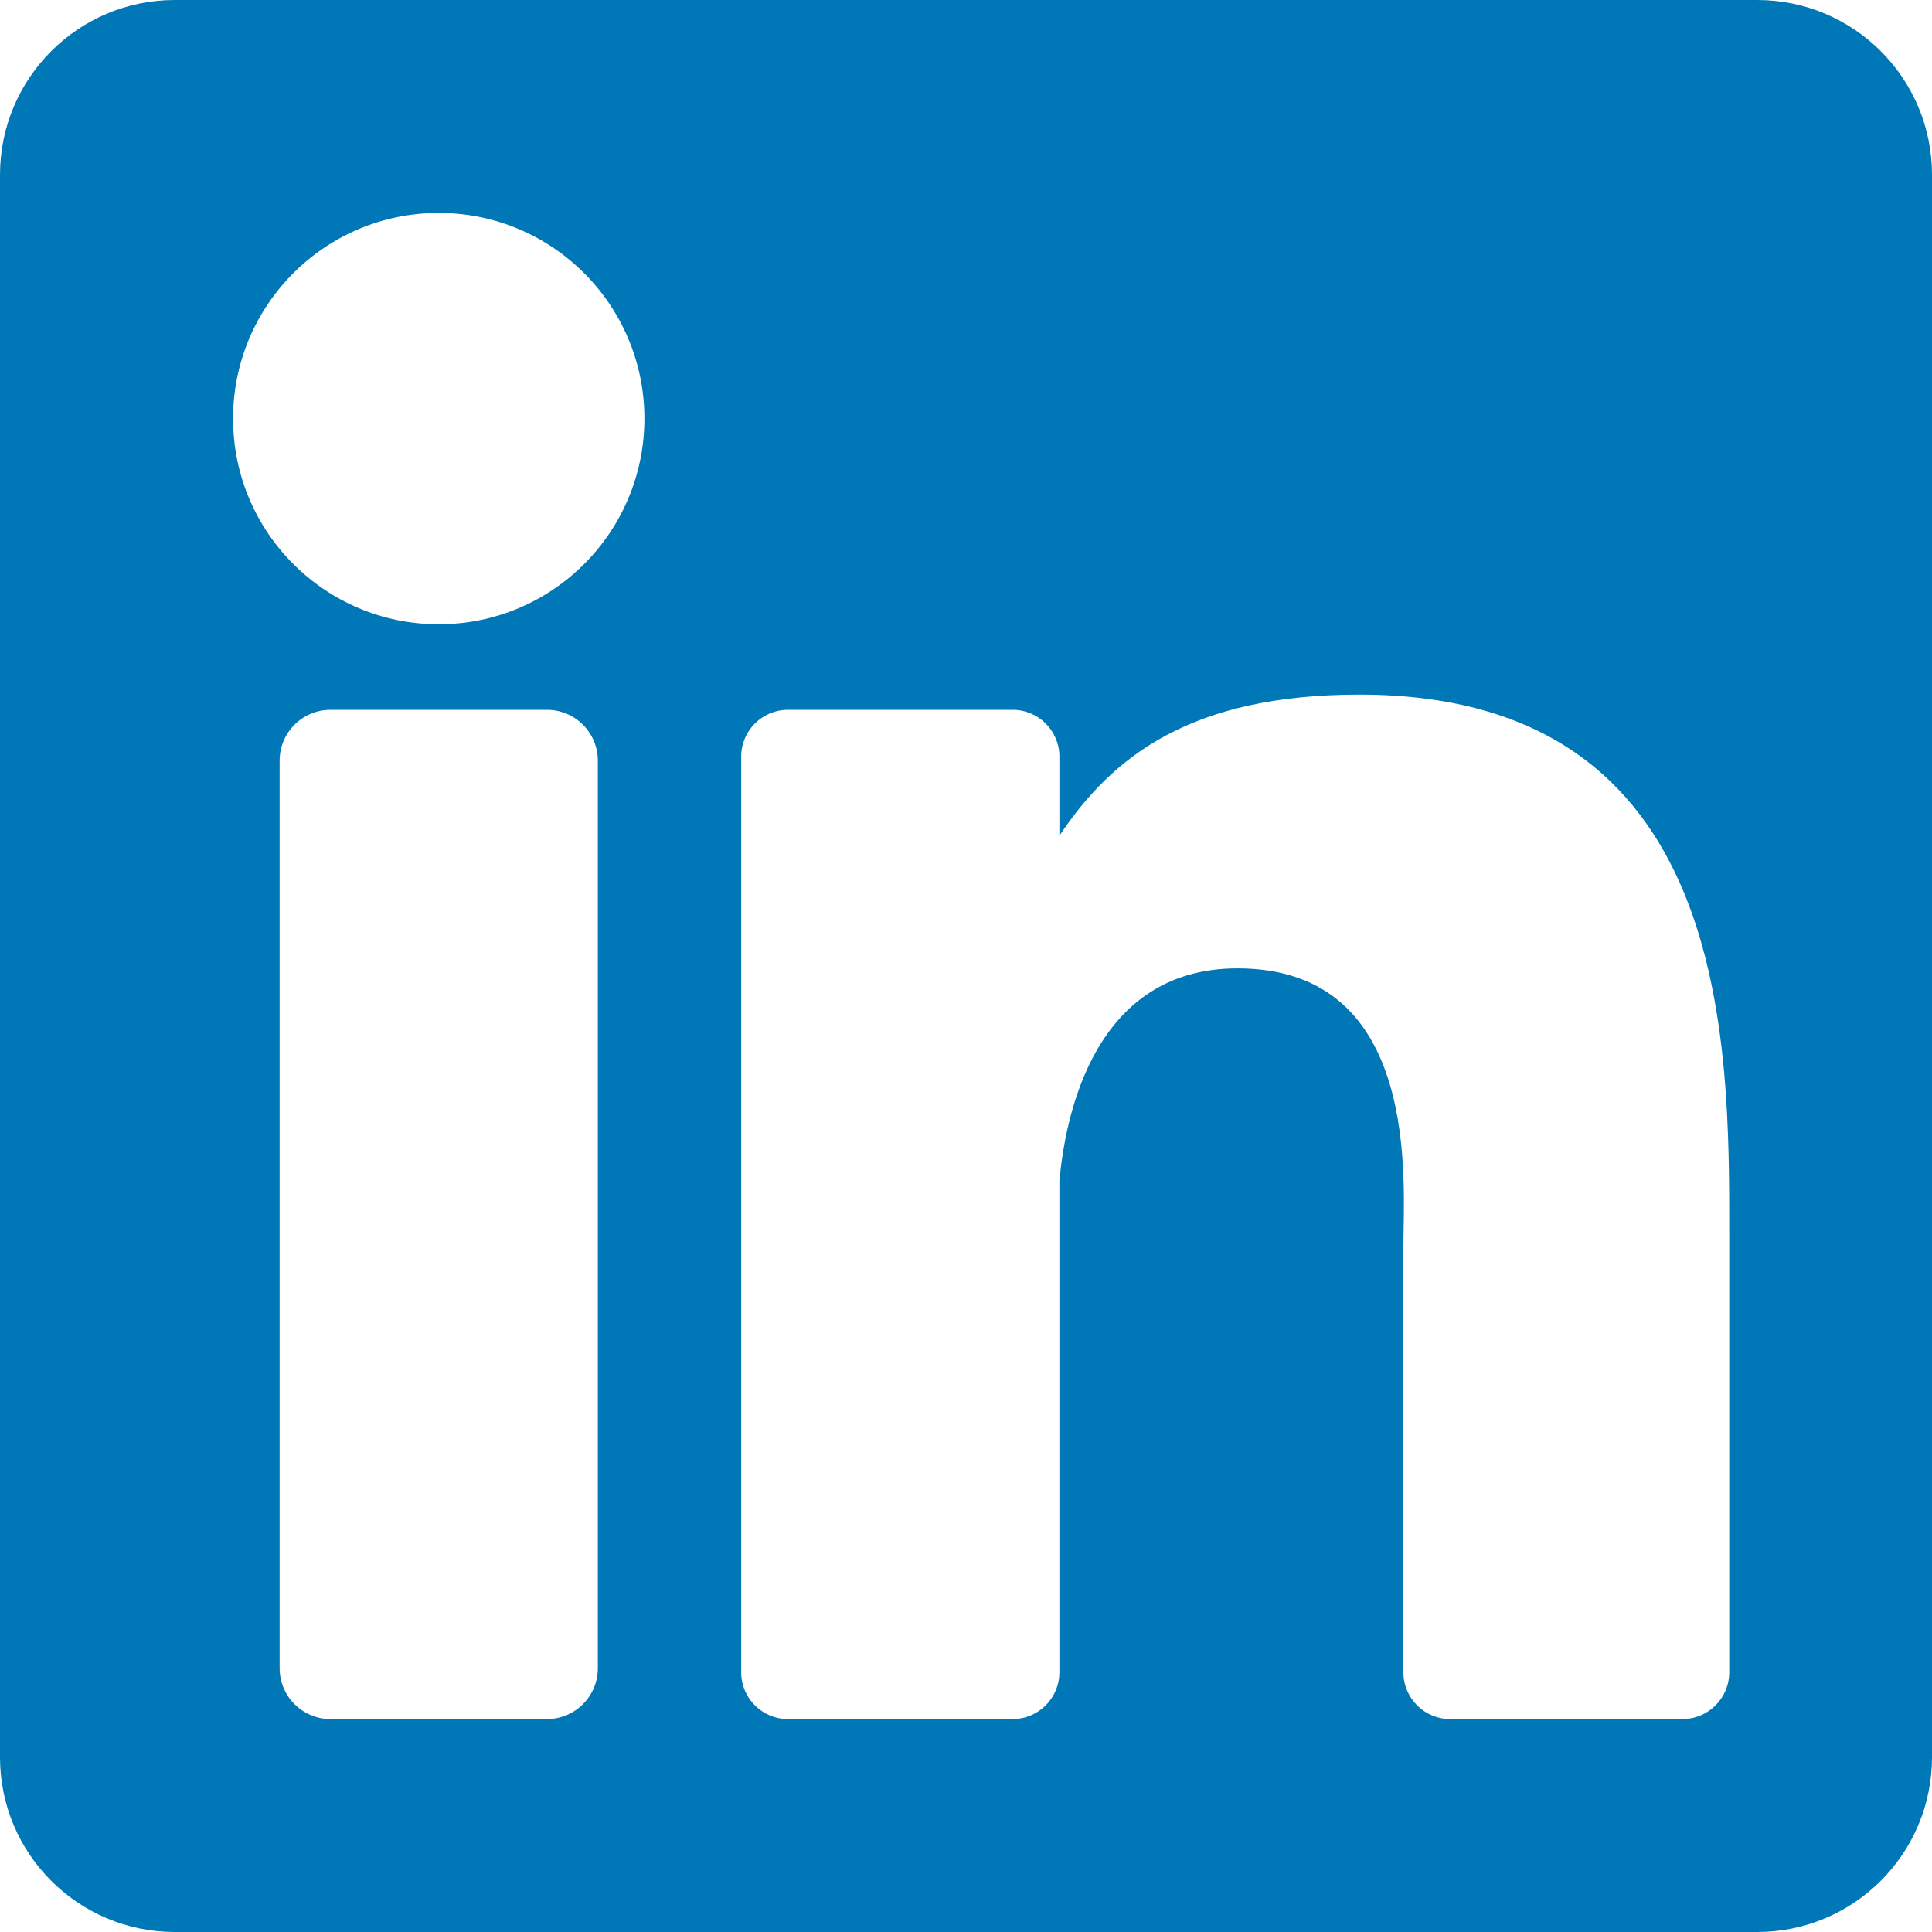
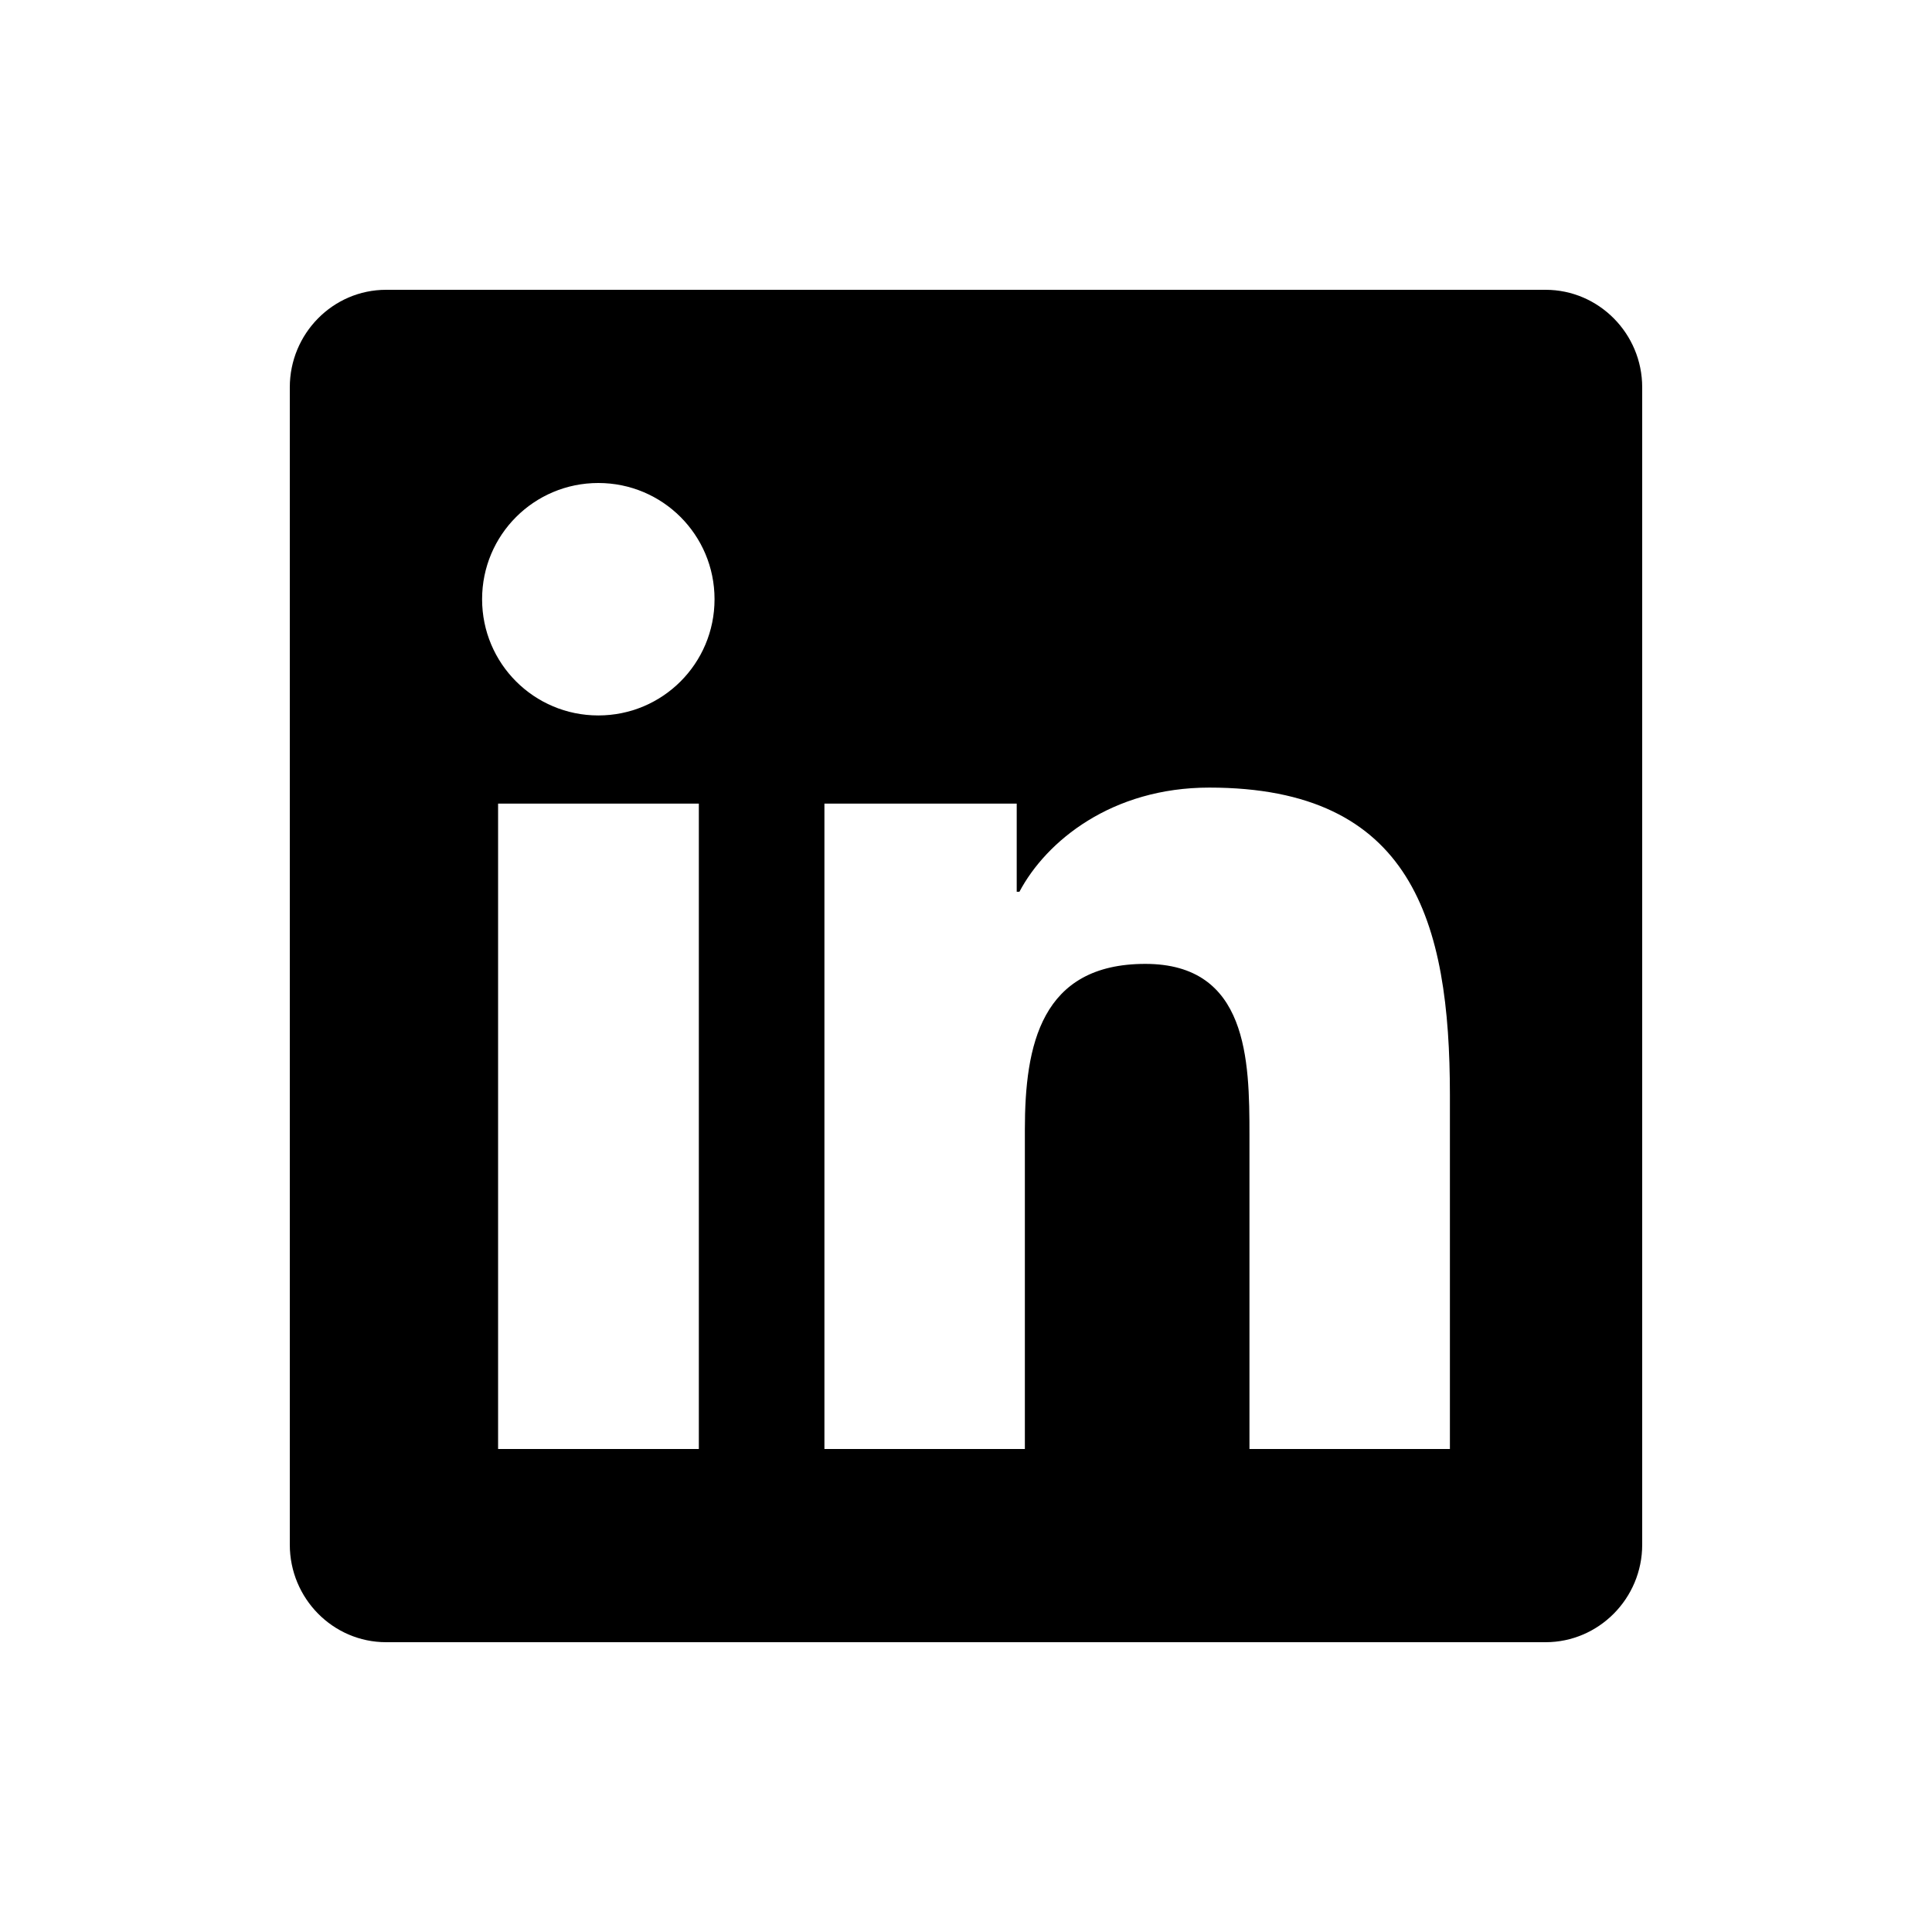
- <svg xmlns="http://www.w3.org/2000/svg" height="800px" width="800px" version="1.1" id="Layer_1" viewBox="0 0 382 382" xml:space="preserve">
-   <path style="fill:#0077B7;" d="M347.445,0H34.555C15.471,0,0,15.471,0,34.555v312.889C0,366.529,15.471,382,34.555,382h312.889  C366.529,382,382,366.529,382,347.444V34.555C382,15.471,366.529,0,347.445,0z M118.207,329.844c0,5.554-4.502,10.056-10.056,10.056  H65.345c-5.554,0-10.056-4.502-10.056-10.056V150.403c0-5.554,4.502-10.056,10.056-10.056h42.806  c5.554,0,10.056,4.502,10.056,10.056V329.844z M86.748,123.432c-22.459,0-40.666-18.207-40.666-40.666S64.289,42.1,86.748,42.1  s40.666,18.207,40.666,40.666S109.208,123.432,86.748,123.432z M341.91,330.654c0,5.106-4.14,9.246-9.246,9.246H286.73  c-5.106,0-9.246-4.14-9.246-9.246v-84.168c0-12.556,3.683-55.021-32.813-55.021c-28.309,0-34.051,29.066-35.204,42.11v97.079  c0,5.106-4.139,9.246-9.246,9.246h-44.426c-5.106,0-9.246-4.14-9.246-9.246V149.593c0-5.106,4.14-9.246,9.246-9.246h44.426  c5.106,0,9.246,4.14,9.246,9.246v15.655c10.497-15.753,26.097-27.912,59.312-27.912c73.552,0,73.131,68.716,73.131,106.472  L341.91,330.654L341.91,330.654z" />
+ <svg xmlns="http://www.w3.org/2000/svg" viewBox="0 0 640 640">
+   <path fill="currentColor" d="M512 96L127.9 96C110.3 96 96 110.5 96 128.3L96 511.7C96 529.5 110.3 544 127.9 544L512 544C529.6 544 544 529.5 544 511.7L544 128.3C544 110.5 529.6 96 512 96zM231.4 480L165 480L165 266.2L231.5 266.2L231.5 480L231.4 480zM198.2 160C219.5 160 236.7 177.2 236.7 198.5C236.7 219.8 219.5 237 198.2 237C176.9 237 159.7 219.8 159.7 198.5C159.7 177.2 176.9 160 198.2 160zM480.3 480L413.9 480L413.9 376C413.9 351.2 413.4 319.3 379.4 319.3C344.8 319.3 339.5 346.3 339.5 374.2L339.5 480L273.1 480L273.1 266.2L336.8 266.2L336.8 295.4L337.7 295.4C346.6 278.6 368.3 260.9 400.6 260.9C467.8 260.9 480.3 305.2 480.3 362.8L480.3 480z" />
</svg>
